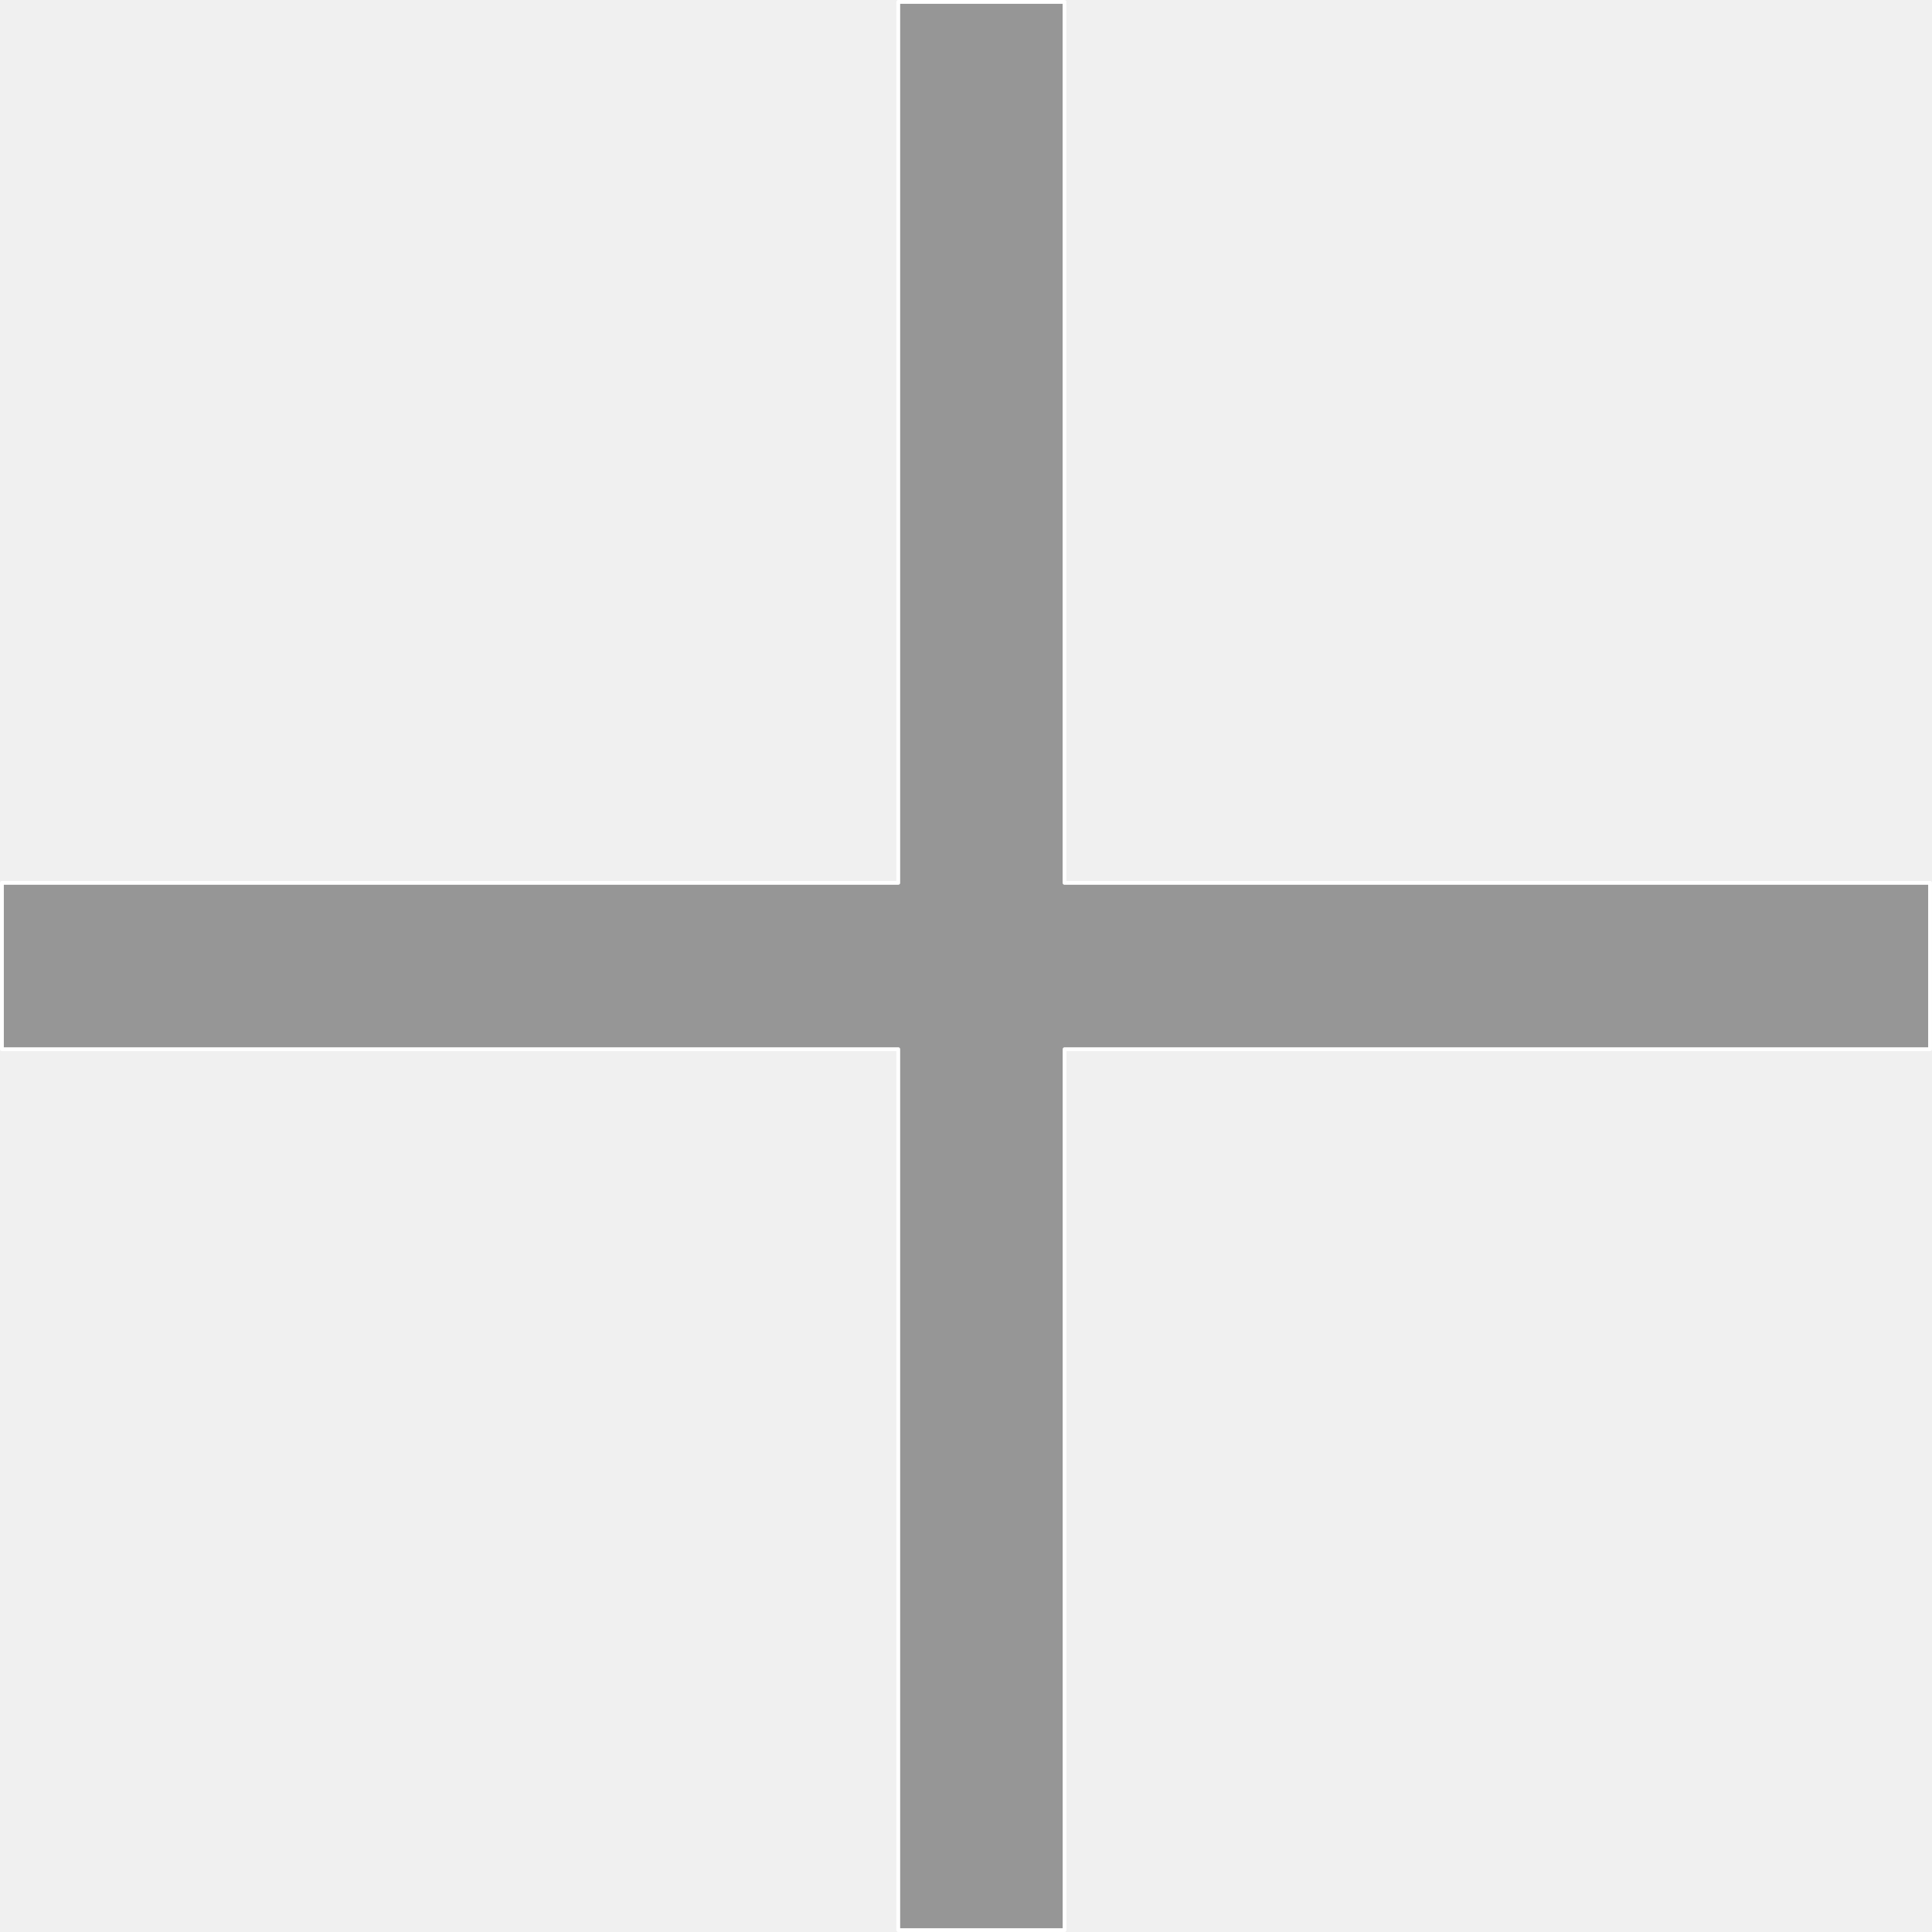
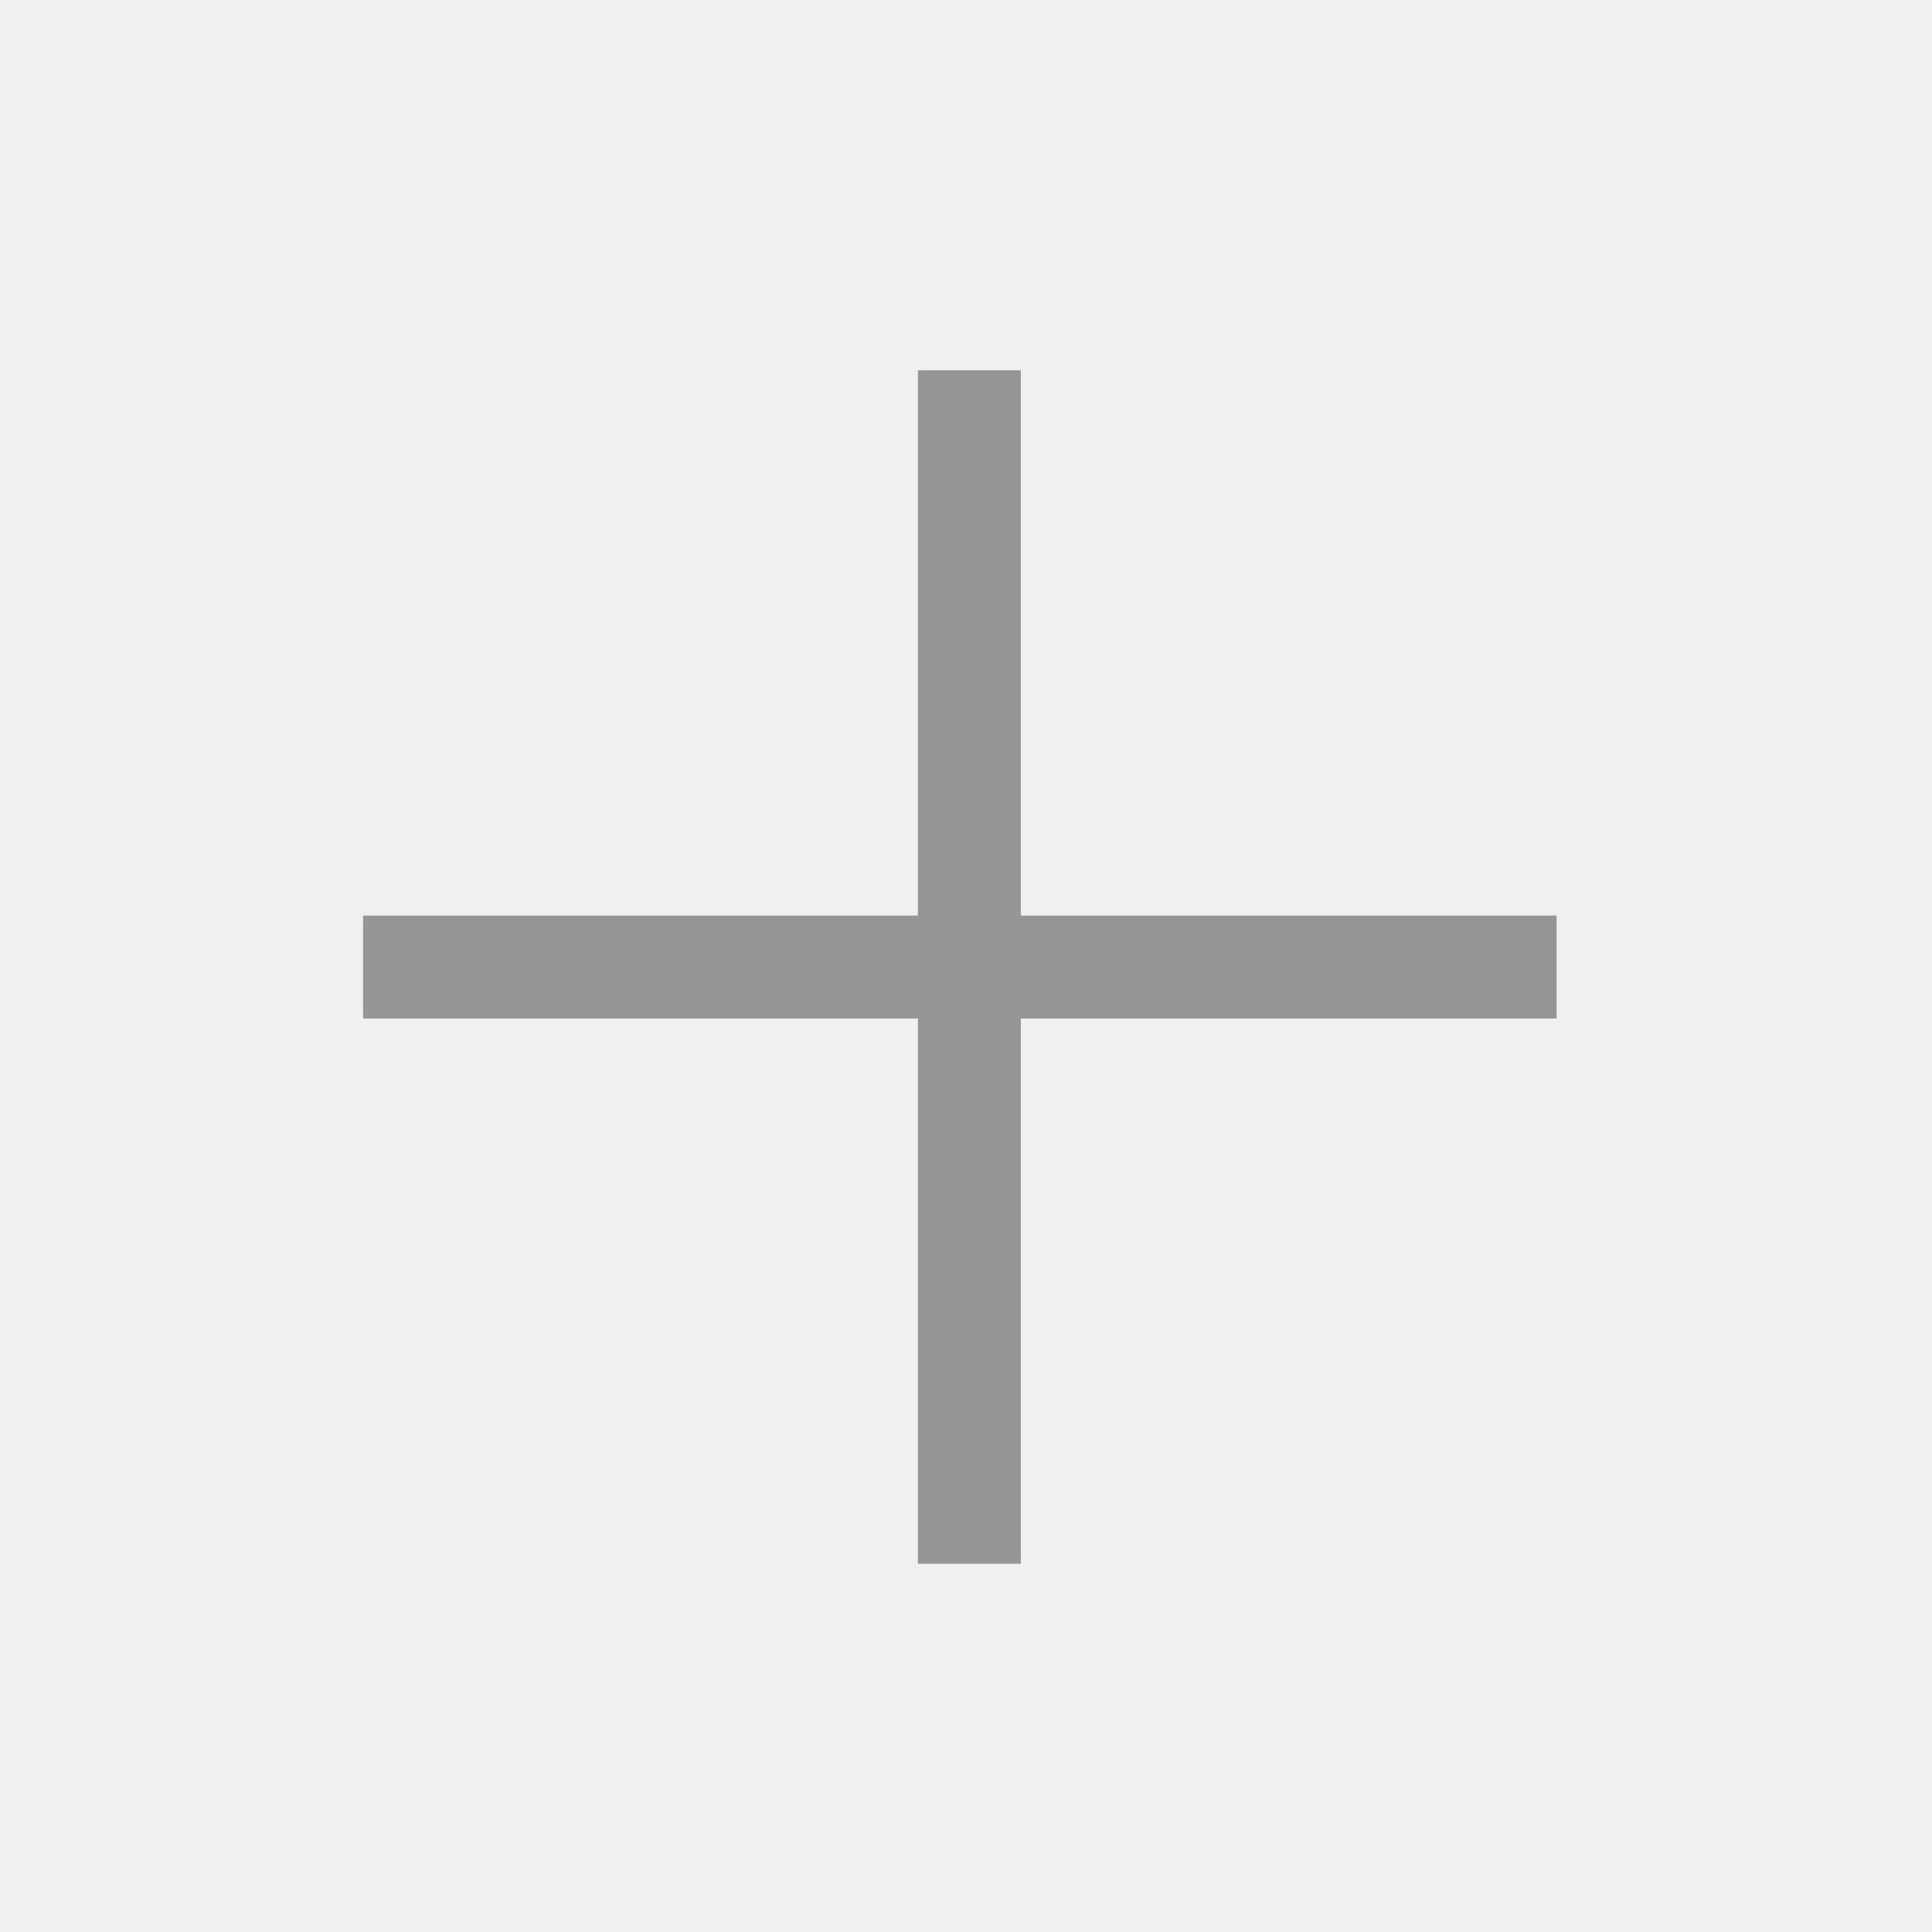
- <svg xmlns="http://www.w3.org/2000/svg" width="35mm" height="35mm" viewBox="0 0 35 35" version="1.1" id="svg8">
+ <svg xmlns="http://www.w3.org/2000/svg" width="34.998mm" height="34.998mm" viewBox="0 0 34.998 34.998" version="1.1" id="svg8">
  <defs id="defs2" />
-   <g id="layer1" transform="translate(-12.04411,-10.55107)">
-     <path id="rect839" style="fill:#969696;fill-opacity:1;stroke:#ffffff;stroke-width:0.069;stroke-linejoin:round" d="M 28.317,10.586 V 26.545 H 12.079 v 3.013 h 16.238 v 15.959 h 3.013 V 29.558 H 47.009 V 26.545 H 31.329 V 10.586 Z" />
+   <g id="layer1" transform="translate(-8.87944,-7.386405)">
+     <rect style="opacity:1;fill:none;fill-opacity:1;stroke:none;stroke-width:0.069;stroke-linejoin:round;stroke-miterlimit:4;stroke-dasharray:none;stroke-dashoffset:0;stroke-opacity:1" id="rect1374" width="35.152" height="34.963" x="8.69" y="7.422" />
+     <path id="rect839" style="fill:#969696;fill-opacity:1;stroke:none;stroke-width:0.043;stroke-linejoin:round" d="m 25.507,14.094 v 9.878 H 15.457 v 1.865 h 10.05 v 9.877 h 1.865 v -9.877 h 9.705 v -1.865 h -9.705 v -9.878 z" />
  </g>
</svg>
